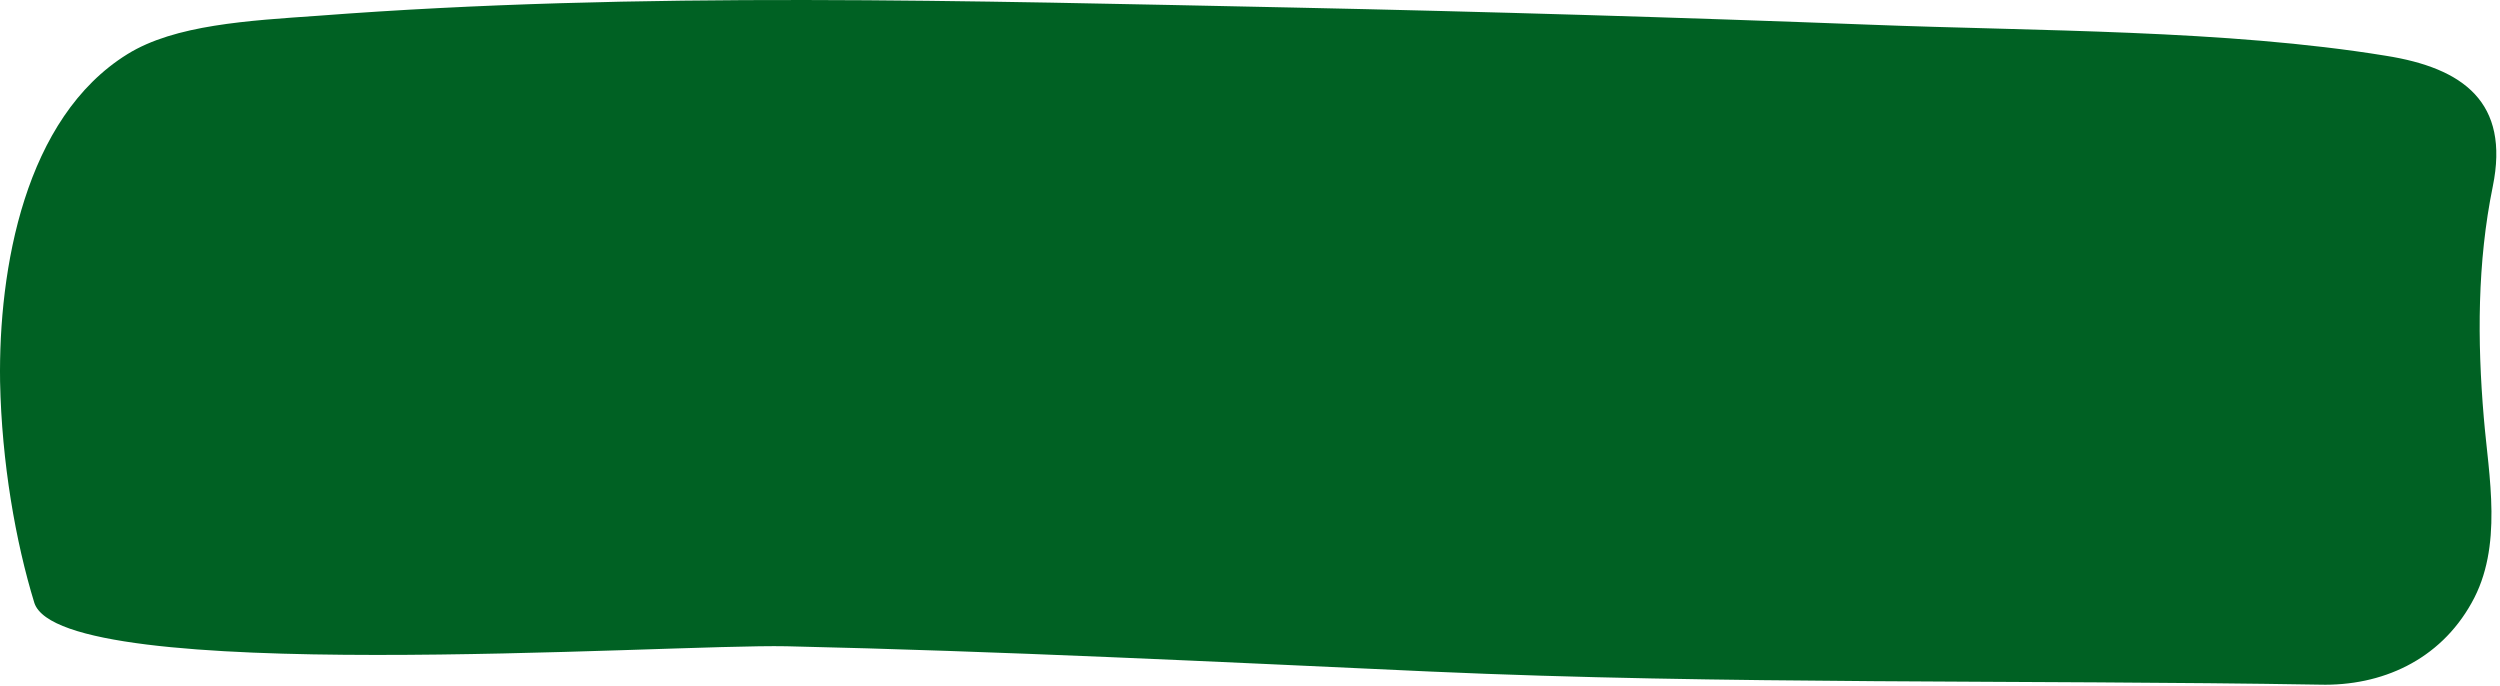
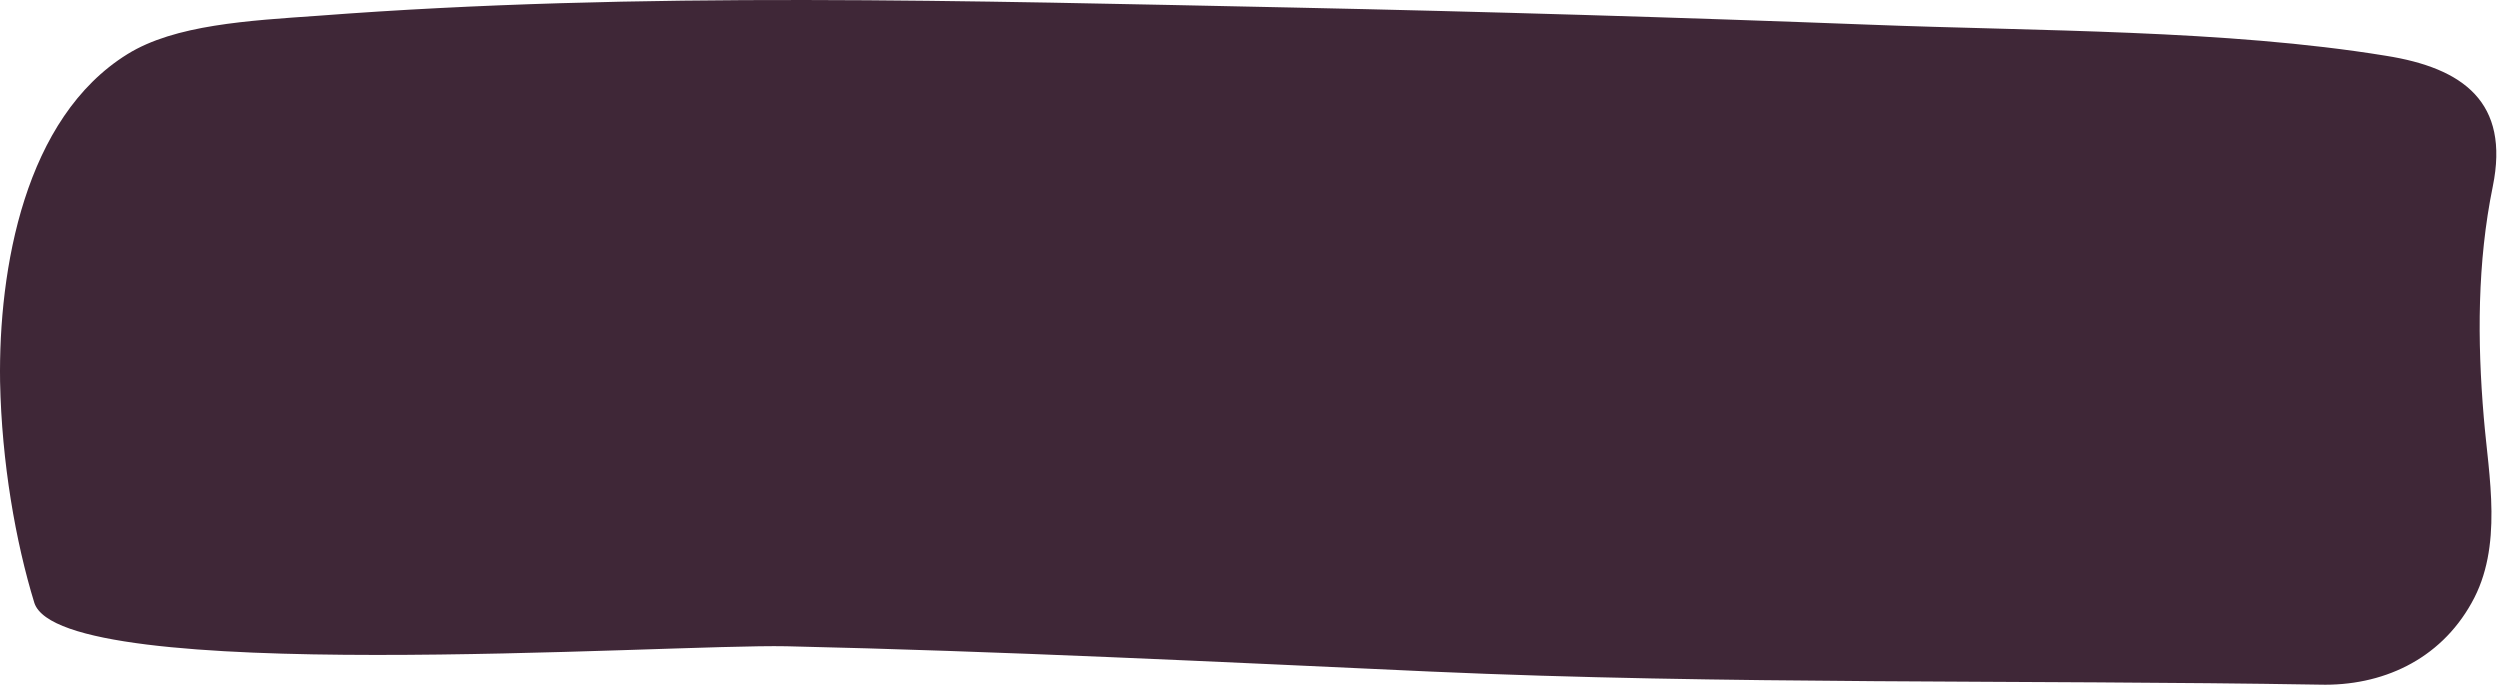
<svg xmlns="http://www.w3.org/2000/svg" width="547" height="150" viewBox="0 0 547 150" fill="none">
-   <path d="M0.016 83.501C-0.342 58.84 5.377 25.78 27.893 11.841C38.258 5.408 54.342 4.514 69.71 3.442C139.583 -1.919 212.674 0.225 283.083 1.655C325.257 2.548 367.253 3.799 409.248 5.407C445.882 6.837 486.984 6.48 522.01 12.198C538.987 14.879 549.173 22.384 545.421 40.791C542.025 57.41 542.025 74.566 543.455 91.364C544.527 104.231 547.744 119.6 540.774 131.93C533.805 144.439 521.117 150.158 507.535 149.801C443.023 148.728 377.081 149.801 313.105 146.941C266.106 144.797 219.107 142.474 172.108 141.401C145.838 140.865 13.597 150.158 7.521 131.93C3.411 118.527 0.373 101.193 0.016 83.501Z" fill="#006123" />
+   <path d="M0.016 83.501C-0.342 58.84 5.377 25.78 27.893 11.841C38.258 5.408 54.342 4.514 69.71 3.442C139.583 -1.919 212.674 0.225 283.083 1.655C325.257 2.548 367.253 3.799 409.248 5.407C445.882 6.837 486.984 6.48 522.01 12.198C538.987 14.879 549.173 22.384 545.421 40.791C542.025 57.41 542.025 74.566 543.455 91.364C544.527 104.231 547.744 119.6 540.774 131.93C533.805 144.439 521.117 150.158 507.535 149.801C443.023 148.728 377.081 149.801 313.105 146.941C266.106 144.797 219.107 142.474 172.108 141.401C145.838 140.865 13.597 150.158 7.521 131.93C3.411 118.527 0.373 101.193 0.016 83.501Z" fill="#3F2737" />
</svg>
